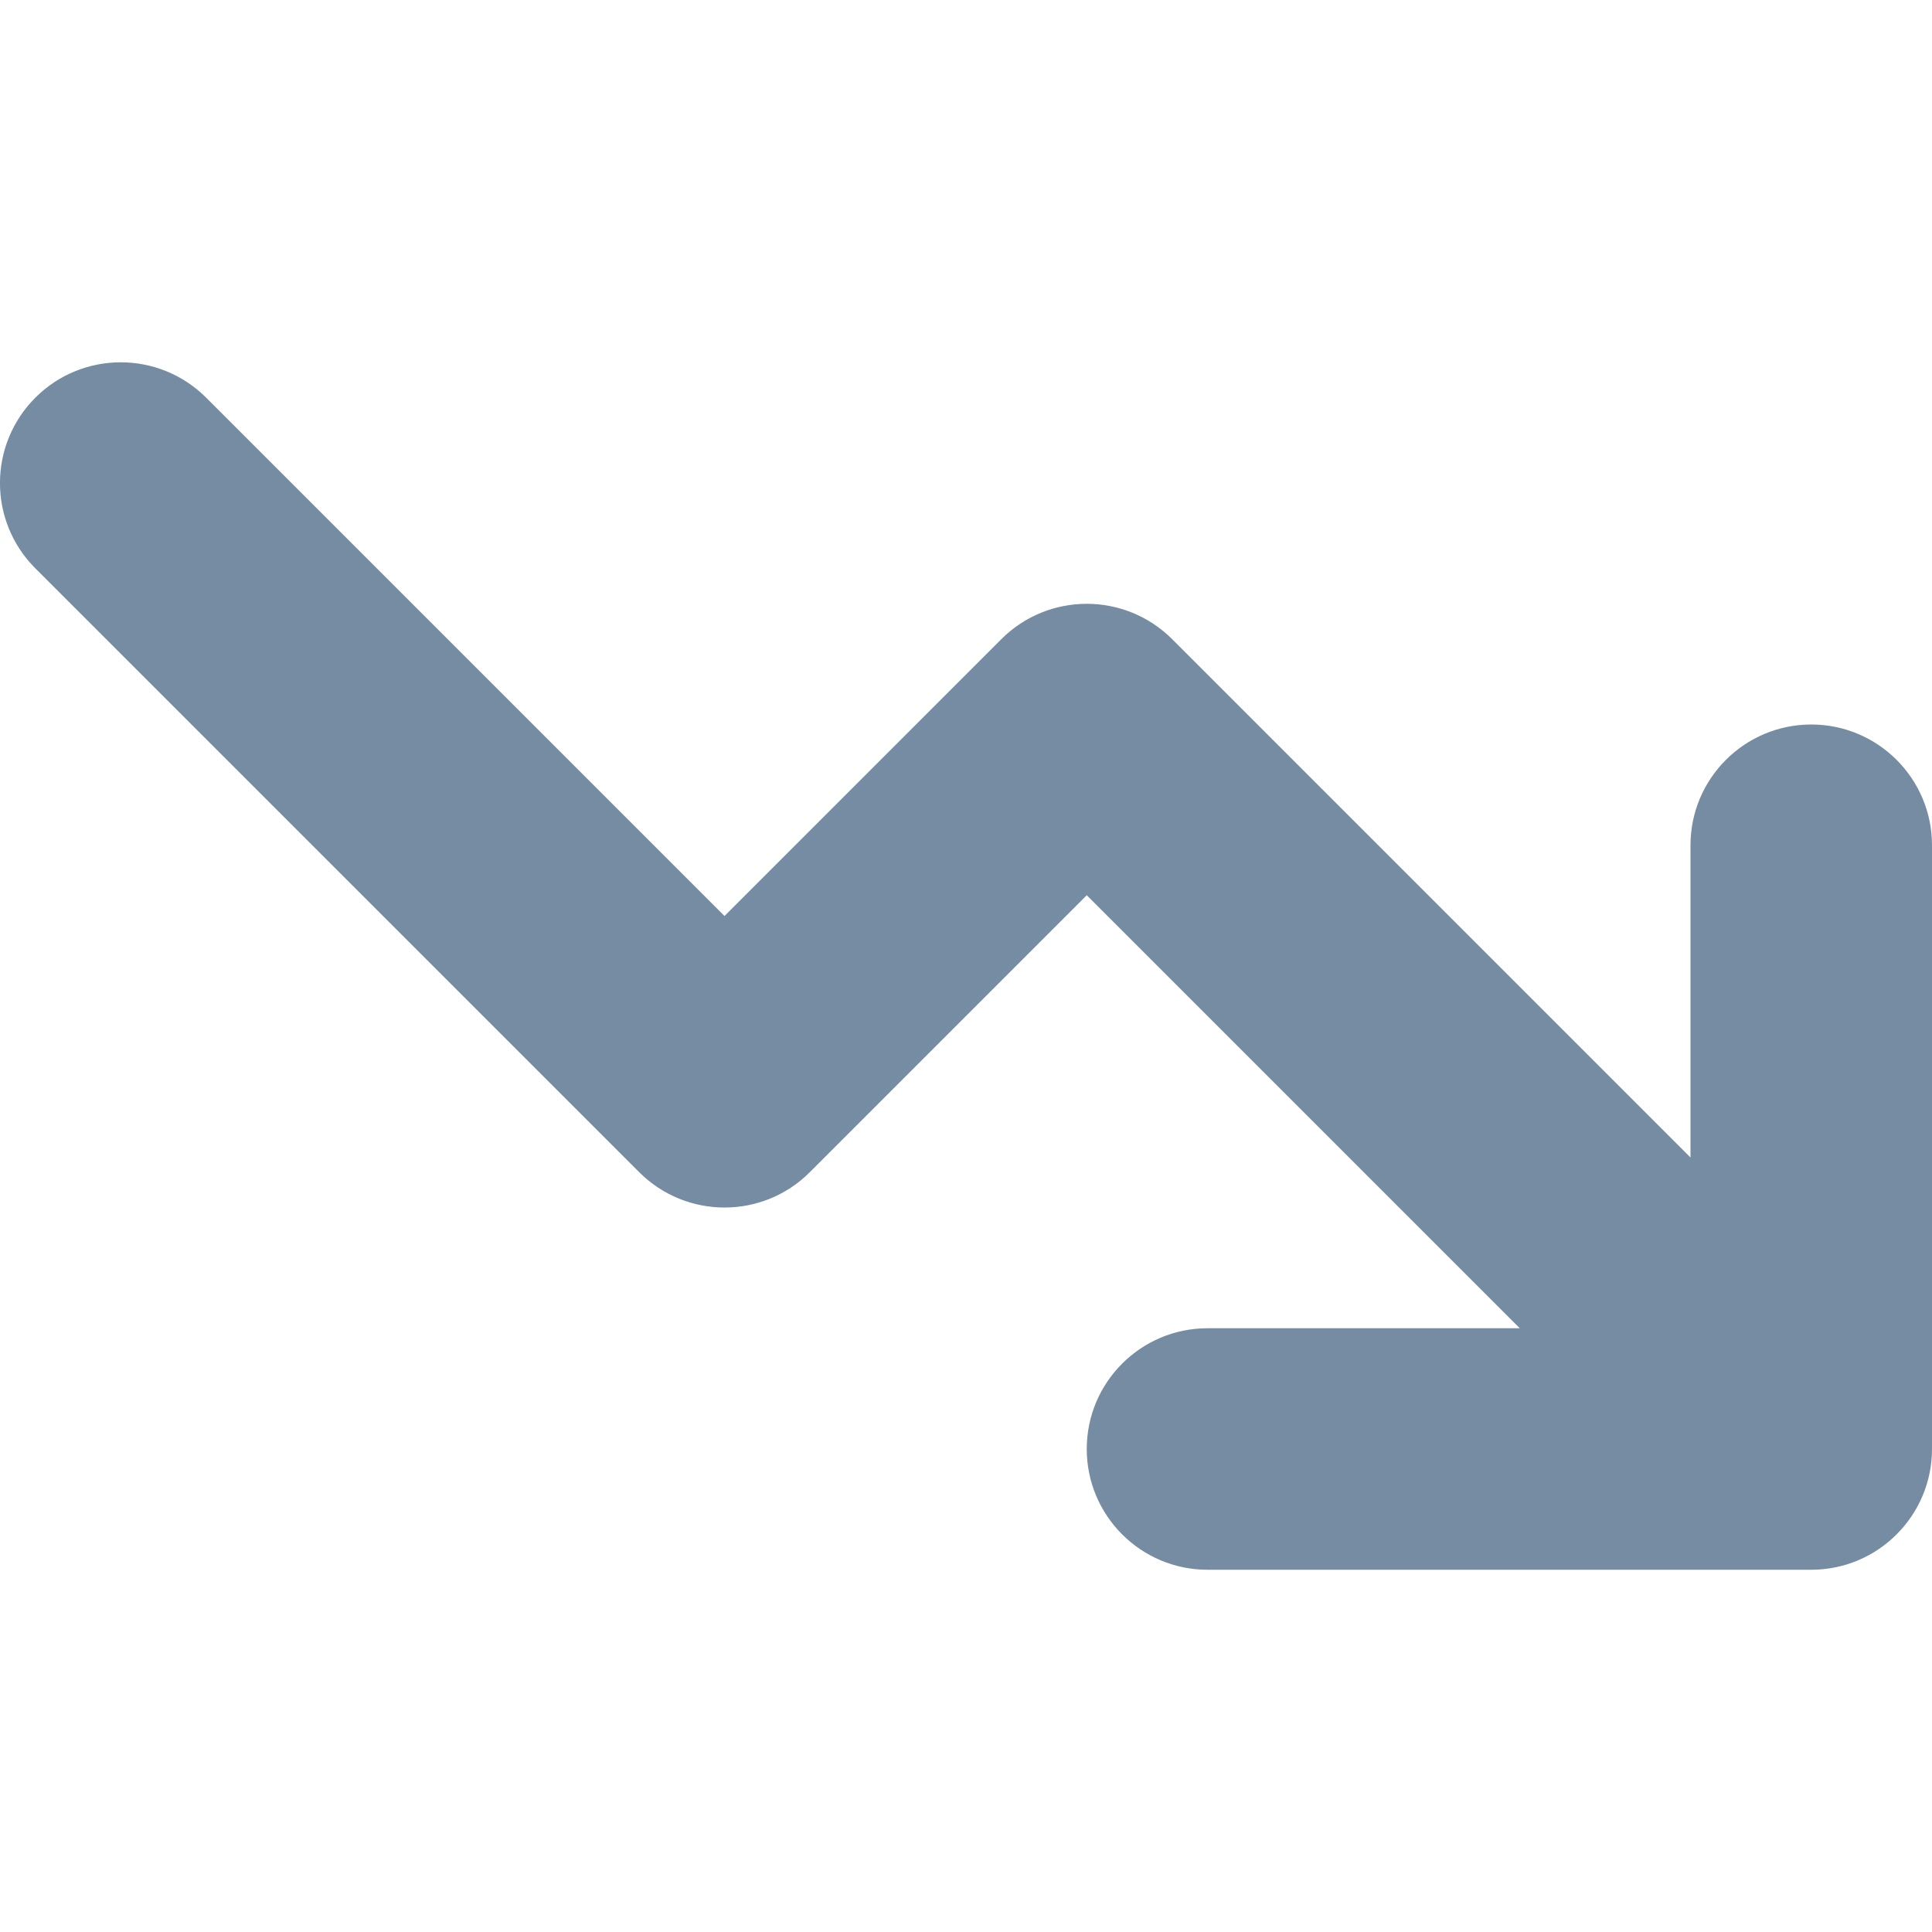
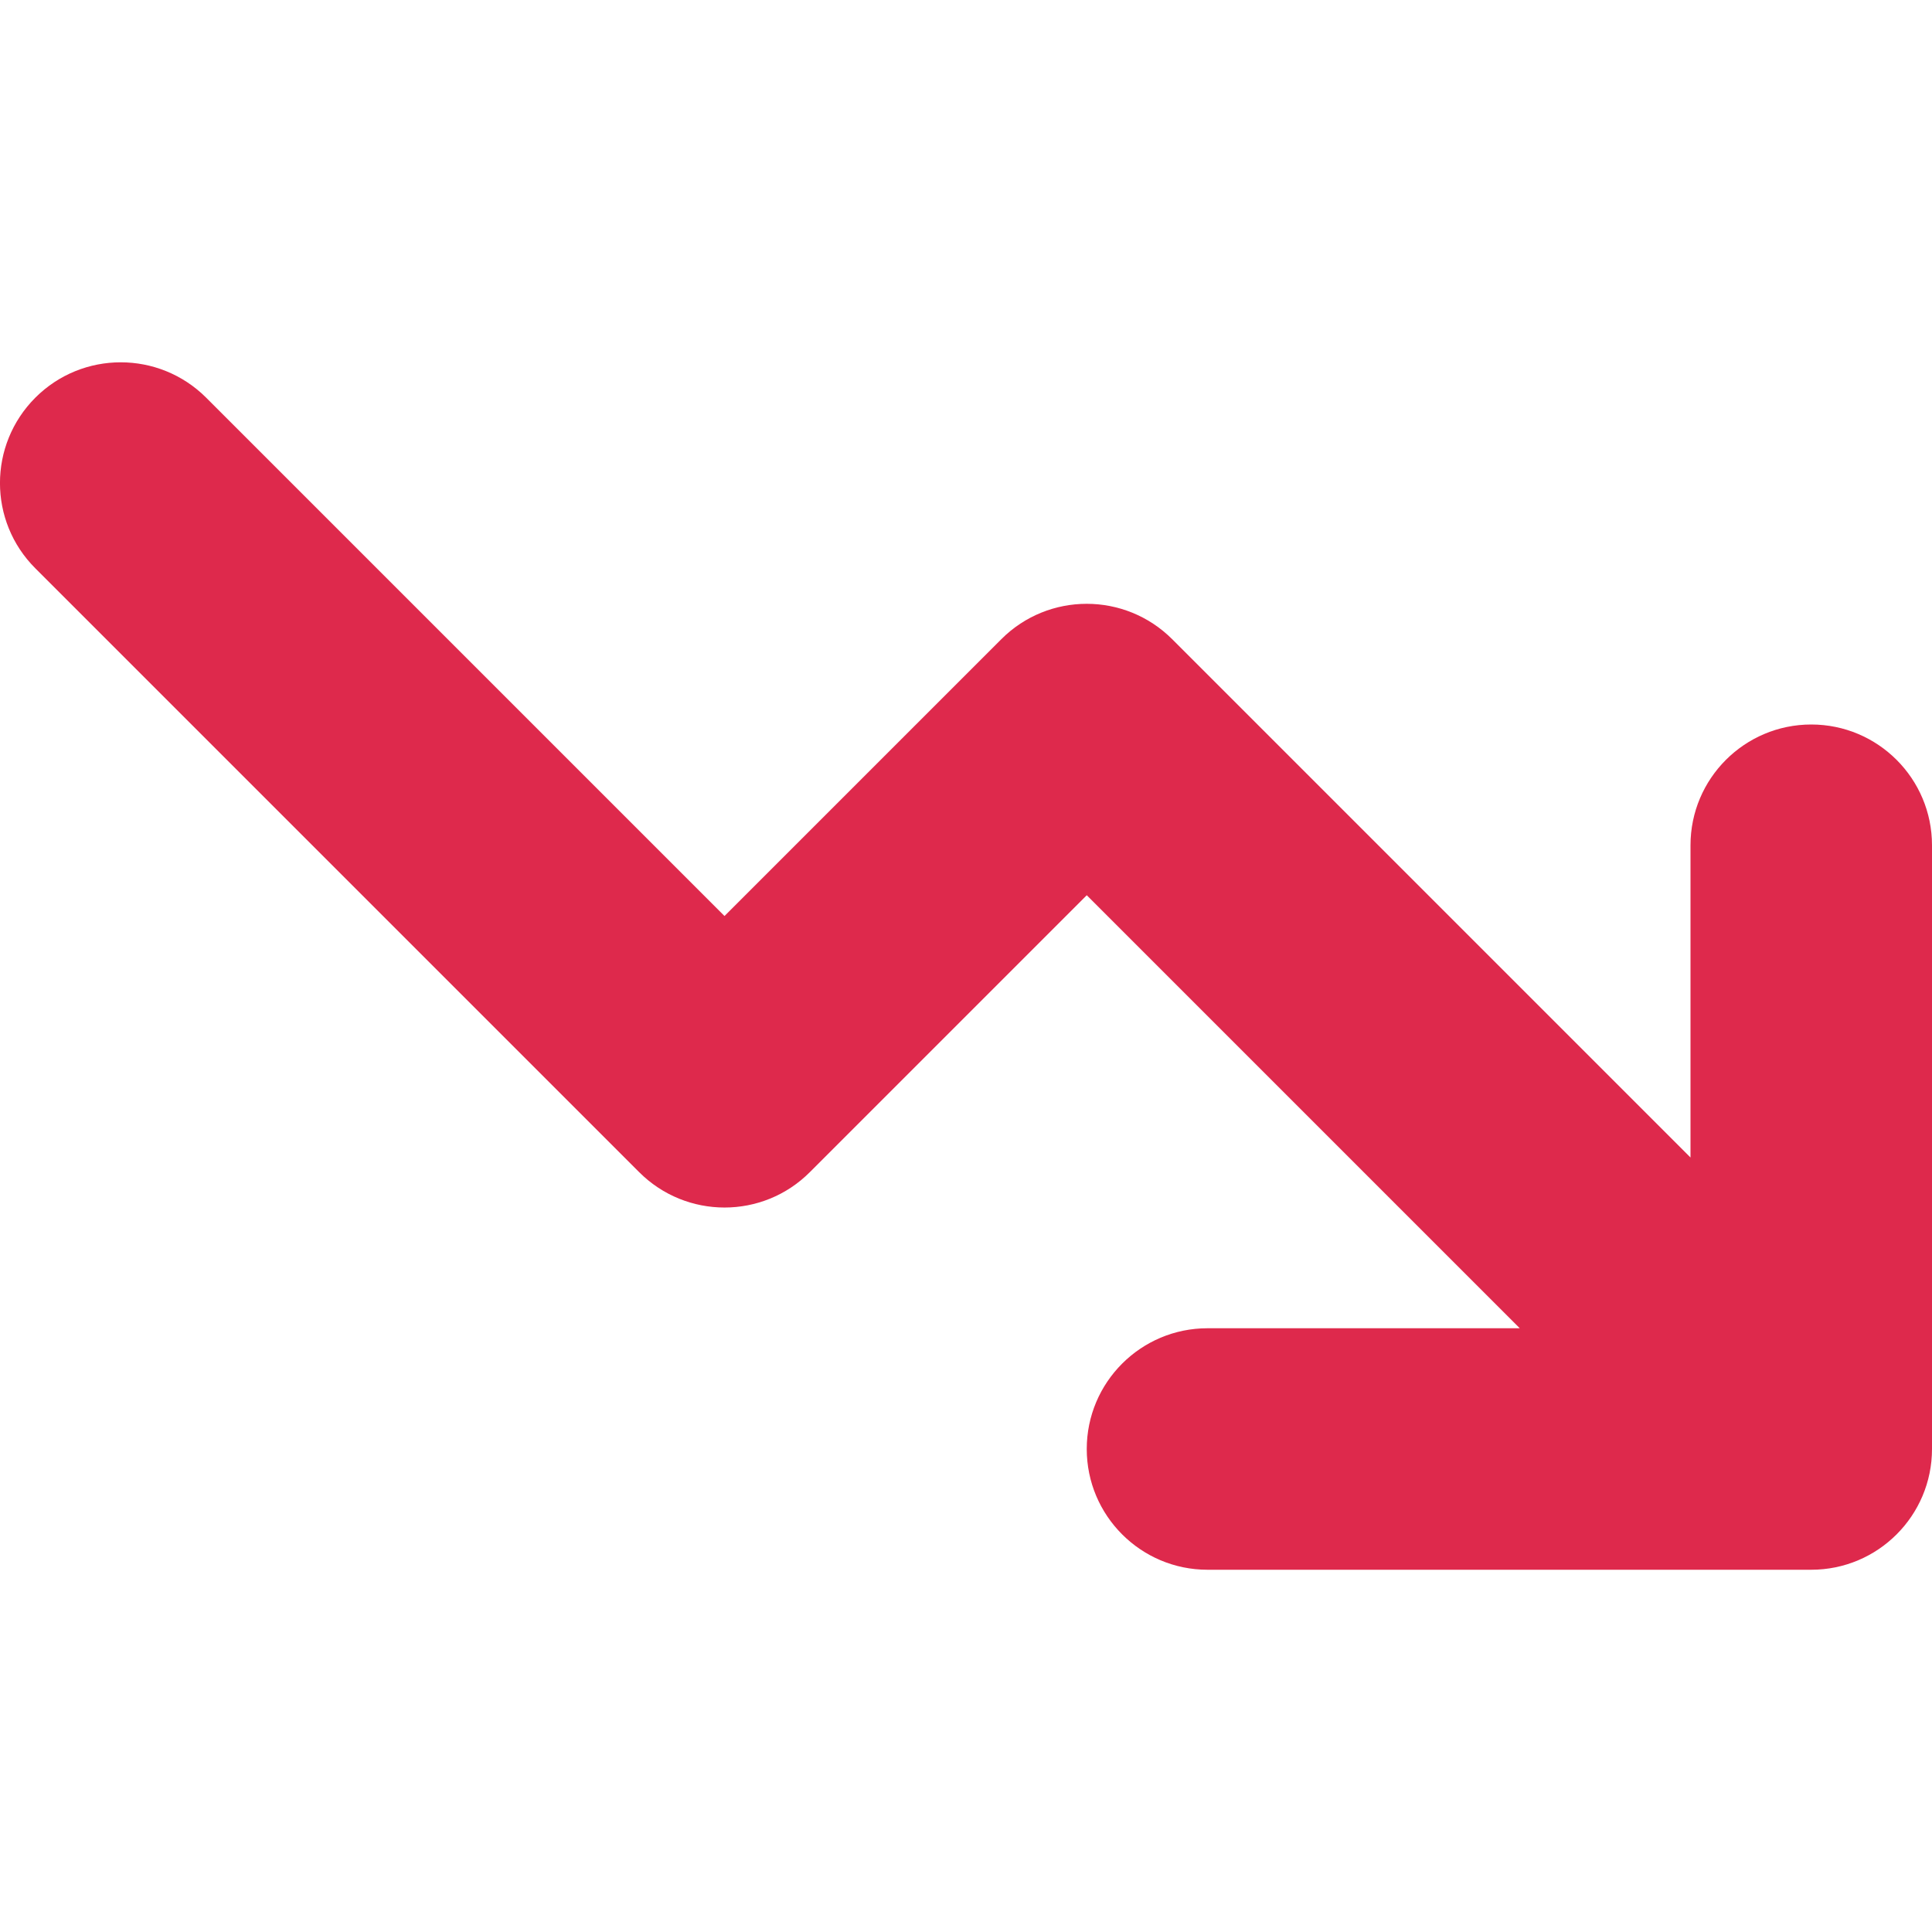
<svg xmlns="http://www.w3.org/2000/svg" xmlns:xlink="http://www.w3.org/1999/xlink" width="16" height="16" viewBox="0 0 16 16">
  <defs>
    <path id="icons-solid-trending-down" d="M12.586 11H10c-.552 0-1 .448-1 1s.448 1 1 1h5c.552 0 1-.448 1-1V7c0-.552-.448-1-1-1s-1 .448-1 1v2.586l-4.293-4.293c-.391-.39-1.024-.39-1.414 0L6 7.586l-4.293-4.293c-.391-.39-1.024-.39-1.414 0-.391.391-.391 1.024 0 1.414l5 5c.391.391 1.024.391 1.414 0L9 7.414 12.586 11z" />
  </defs>
-   <use xlink:href="#icons-solid-trending-down" fill="#758CA3" fill-rule="evenodd" />
+   <use xlink:href="#icons-solid-trending-down" fill="#DE294C" fill-rule="evenodd" />
</svg>
